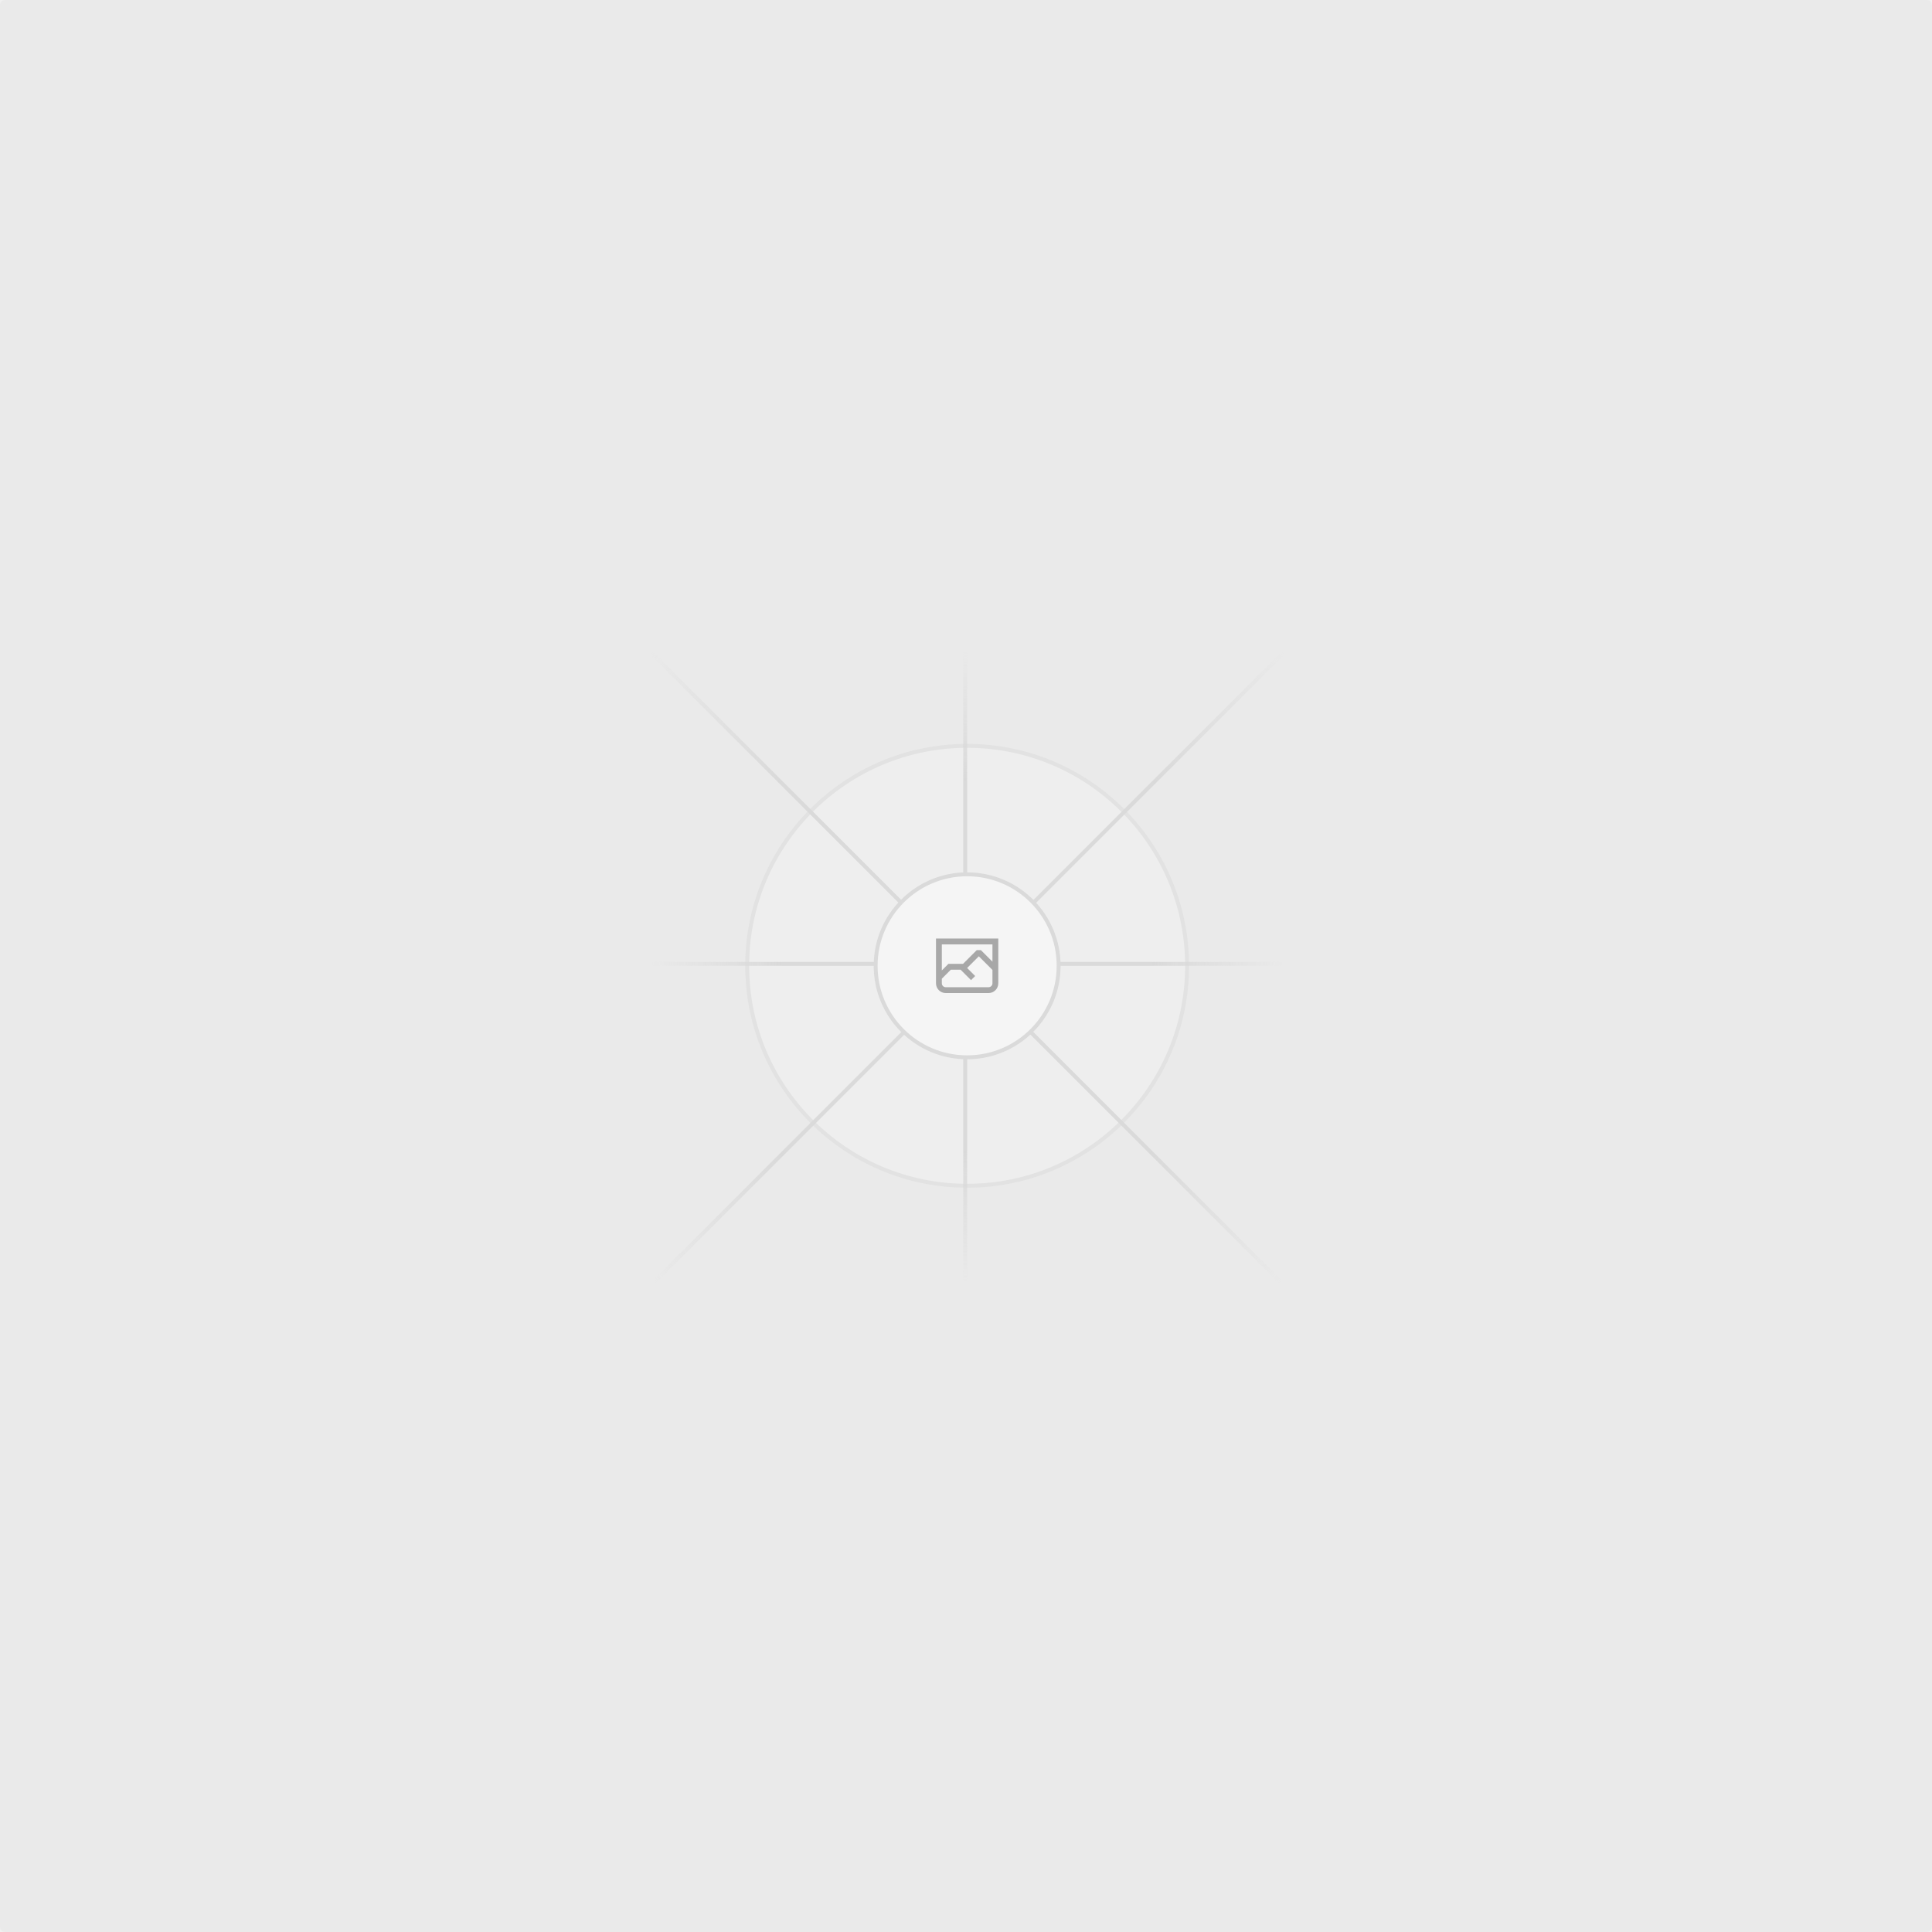
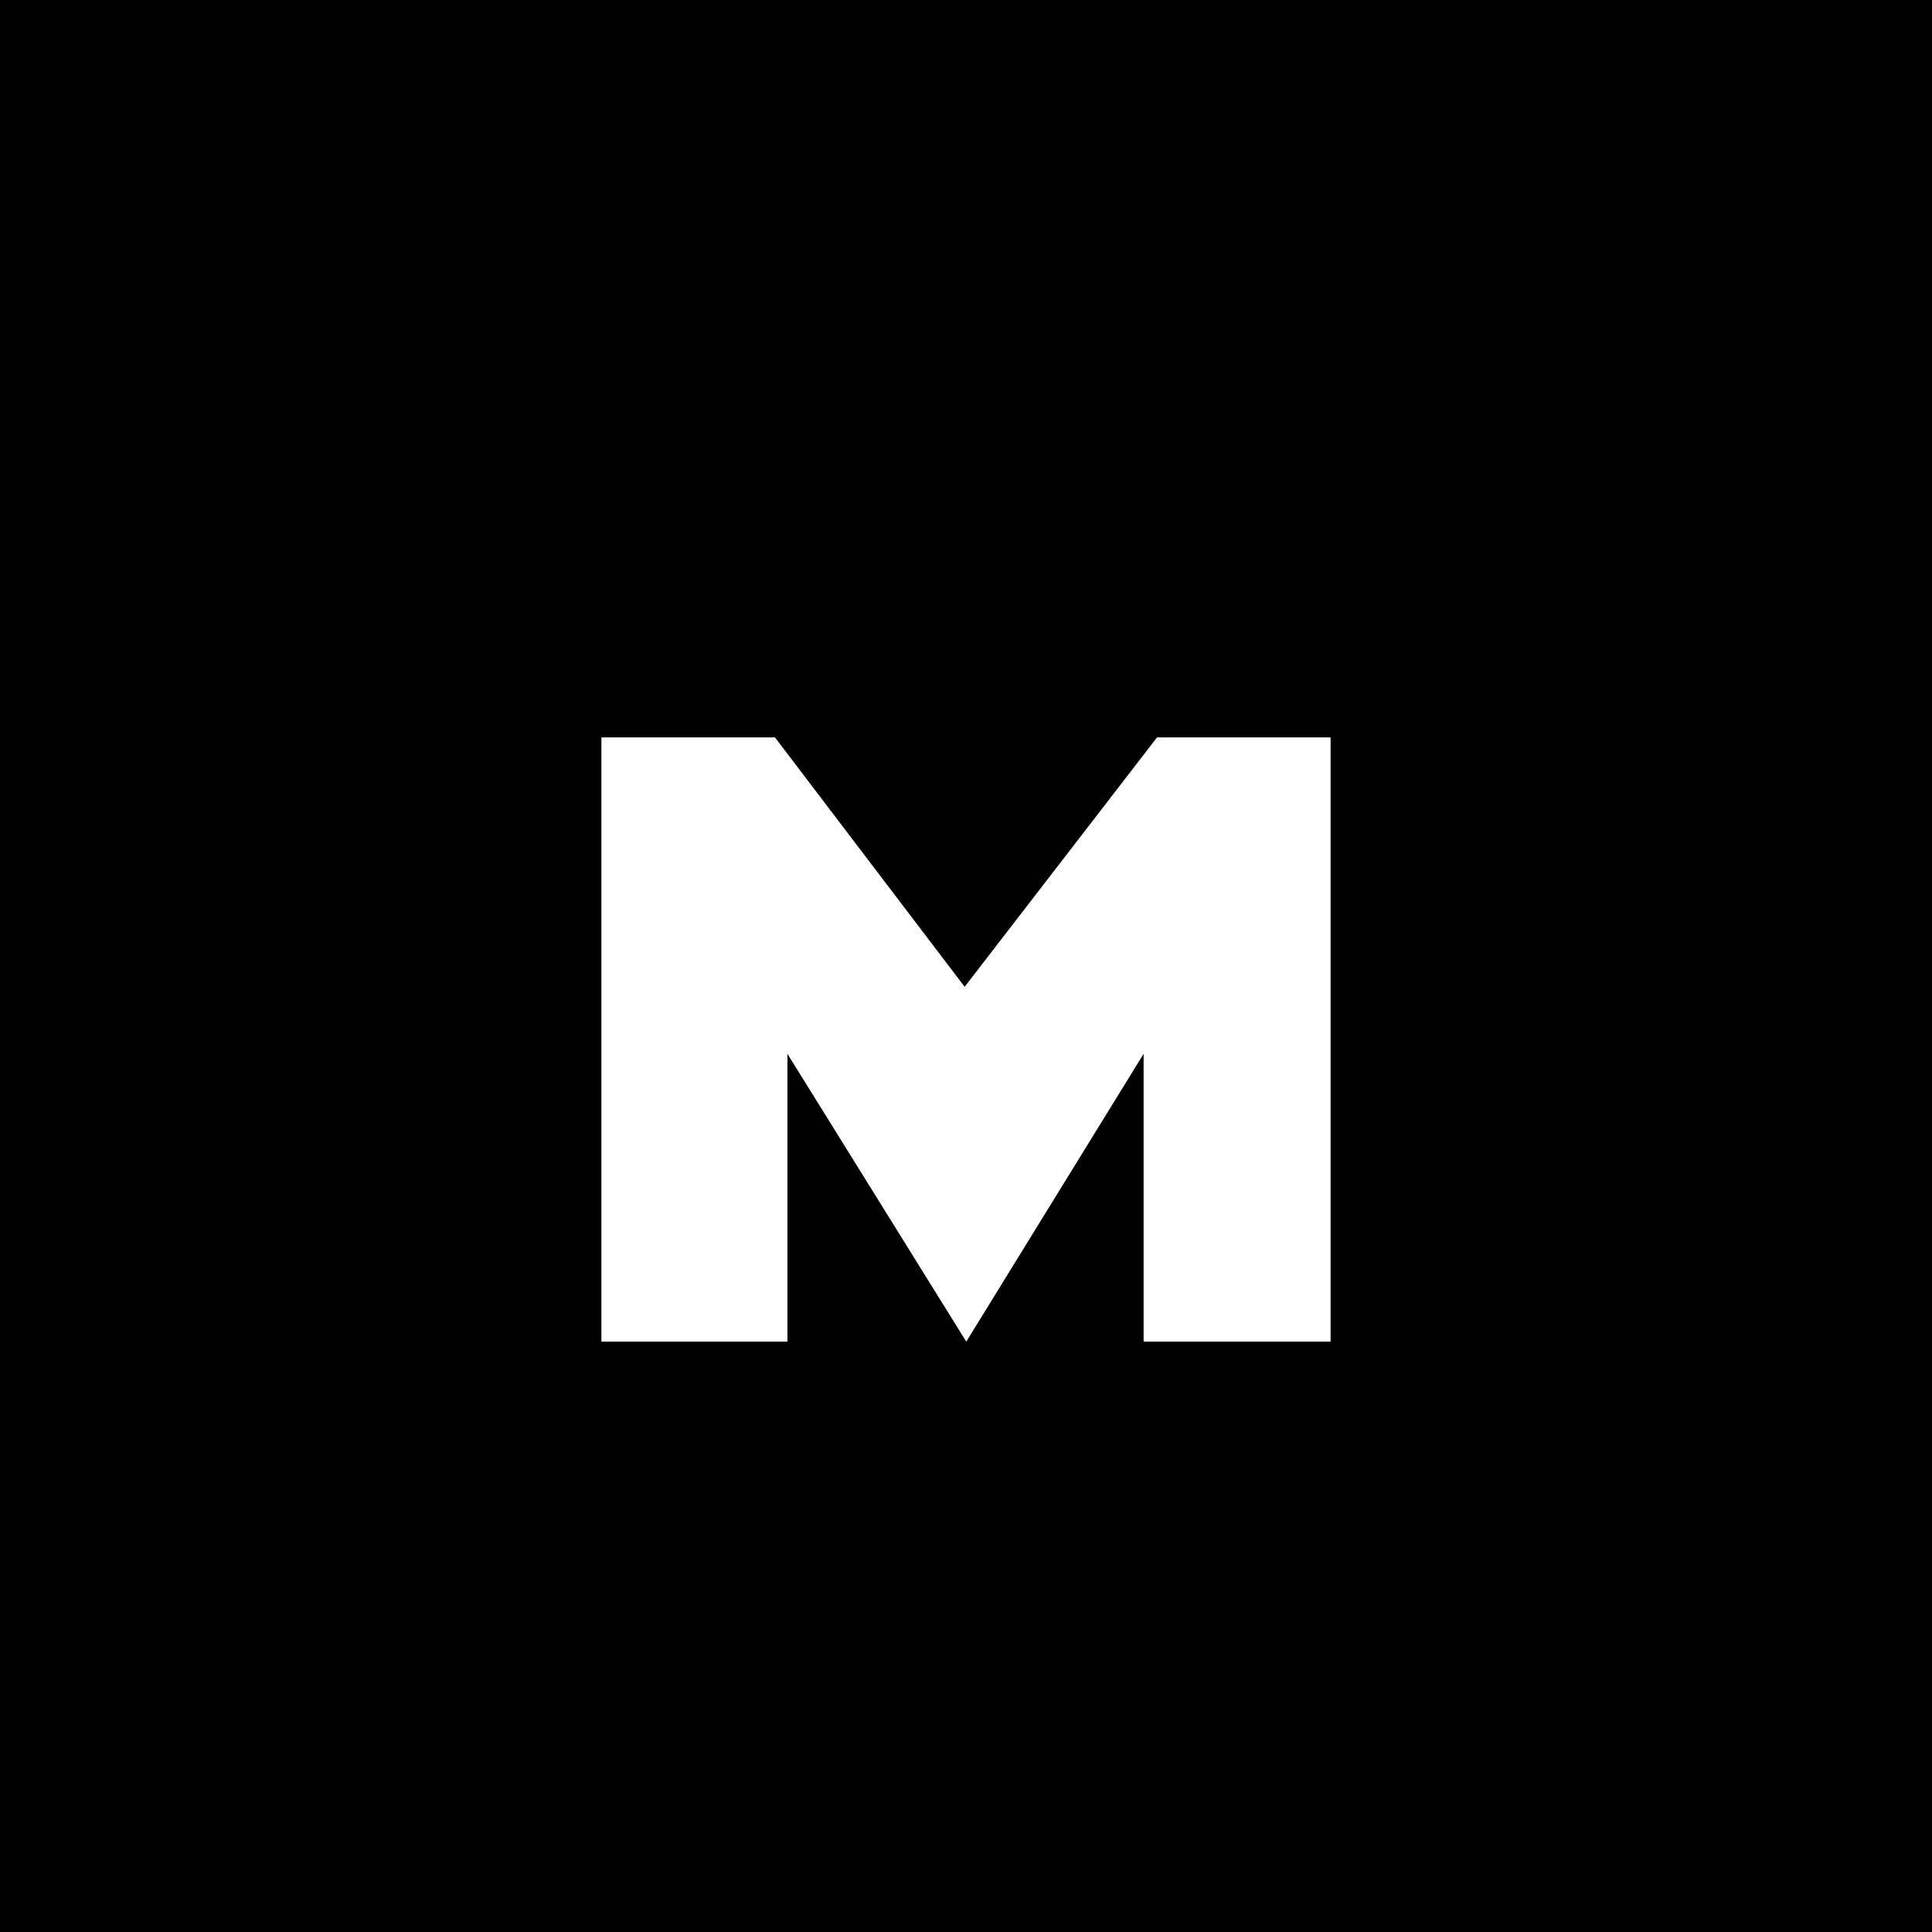
<svg xmlns="http://www.w3.org/2000/svg" width="1200" height="1200" fill="none">
-   <rect width="1200" height="1200" fill="#EAEAEA" rx="3" />
-   <g opacity=".5">
-     <g opacity=".5">
-       <path fill="#FAFAFA" d="M600.709 736.5c-75.454 0-136.621-61.167-136.621-136.62 0-75.454 61.167-136.621 136.621-136.621 75.453 0 136.62 61.167 136.62 136.621 0 75.453-61.167 136.62-136.62 136.62Z" />
-       <path stroke="#C9C9C9" stroke-width="2.418" d="M600.709 736.5c-75.454 0-136.621-61.167-136.621-136.62 0-75.454 61.167-136.621 136.621-136.621 75.453 0 136.62 61.167 136.62 136.621 0 75.453-61.167 136.62-136.62 136.62Z" />
-     </g>
-     <path stroke="url(#a)" stroke-width="2.418" d="M0-1.209h553.581" transform="scale(1 -1) rotate(45 1163.11 91.165)" />
-     <path stroke="url(#b)" stroke-width="2.418" d="M404.846 598.671h391.726" />
-     <path stroke="url(#c)" stroke-width="2.418" d="M599.5 795.742V404.017" />
-     <path stroke="url(#d)" stroke-width="2.418" d="m795.717 796.597-391.441-391.44" />
-     <path fill="#fff" d="M600.709 656.704c-31.384 0-56.825-25.441-56.825-56.824 0-31.384 25.441-56.825 56.825-56.825 31.383 0 56.824 25.441 56.824 56.825 0 31.383-25.441 56.824-56.824 56.824Z" />
-     <g clip-path="url(#e)">
-       <path fill="#666" fill-rule="evenodd" d="M616.426 586.58h-31.434v16.176l3.553-3.554.531-.531h9.068l.074-.074 8.463-8.463h2.565l7.18 7.181V586.58Zm-15.715 14.654 3.698 3.699 1.283 1.282-2.565 2.565-1.282-1.283-5.2-5.199h-6.066l-5.514 5.514-.073.073v2.876a2.418 2.418 0 0 0 2.418 2.418h26.598a2.418 2.418 0 0 0 2.418-2.418v-8.317l-8.463-8.463-7.181 7.181-.071.072Zm-19.347 5.442v4.085a6.045 6.045 0 0 0 6.046 6.045h26.598a6.044 6.044 0 0 0 6.045-6.045v-7.108l1.356-1.355-1.282-1.283-.074-.073v-17.989h-38.689v23.43l-.146.146.146.147Z" clip-rule="evenodd" />
-     </g>
-     <path stroke="#C9C9C9" stroke-width="2.418" d="M600.709 656.704c-31.384 0-56.825-25.441-56.825-56.824 0-31.384 25.441-56.825 56.825-56.825 31.383 0 56.824 25.441 56.824 56.825 0 31.383-25.441 56.824-56.824 56.824Z" />
-   </g>
-   <defs>
-     <linearGradient id="a" x1="554.061" x2="-.48" y1=".083" y2=".087" gradientUnits="userSpaceOnUse">
-       <stop stop-color="#C9C9C9" stop-opacity="0" />
-       <stop offset=".208" stop-color="#C9C9C9" />
-       <stop offset=".792" stop-color="#C9C9C9" />
-       <stop offset="1" stop-color="#C9C9C9" stop-opacity="0" />
-     </linearGradient>
-     <linearGradient id="b" x1="796.912" x2="404.507" y1="599.963" y2="599.965" gradientUnits="userSpaceOnUse">
-       <stop stop-color="#C9C9C9" stop-opacity="0" />
-       <stop offset=".208" stop-color="#C9C9C9" />
-       <stop offset=".792" stop-color="#C9C9C9" />
-       <stop offset="1" stop-color="#C9C9C9" stop-opacity="0" />
-     </linearGradient>
-     <linearGradient id="c" x1="600.792" x2="600.794" y1="403.677" y2="796.082" gradientUnits="userSpaceOnUse">
-       <stop stop-color="#C9C9C9" stop-opacity="0" />
-       <stop offset=".208" stop-color="#C9C9C9" />
-       <stop offset=".792" stop-color="#C9C9C9" />
-       <stop offset="1" stop-color="#C9C9C9" stop-opacity="0" />
-     </linearGradient>
-     <linearGradient id="d" x1="404.85" x2="796.972" y1="403.903" y2="796.02" gradientUnits="userSpaceOnUse">
-       <stop stop-color="#C9C9C9" stop-opacity="0" />
-       <stop offset=".208" stop-color="#C9C9C9" />
-       <stop offset=".792" stop-color="#C9C9C9" />
-       <stop offset="1" stop-color="#C9C9C9" stop-opacity="0" />
-     </linearGradient>
-     <clipPath id="e">
-       <path fill="#fff" d="M581.364 580.535h38.689v38.689h-38.689z" />
-     </clipPath>
-   </defs>
+   <rect width="1200" height="1200" fill="#000" />
+   <path fill="#fff" d="M373.541 458v375.312h115.539V654.551l111.082 178.761 110.155-178.761v178.761h116.14V458h-107.8L599.162 612.923 481.336 458H373.541Z" />
</svg>
